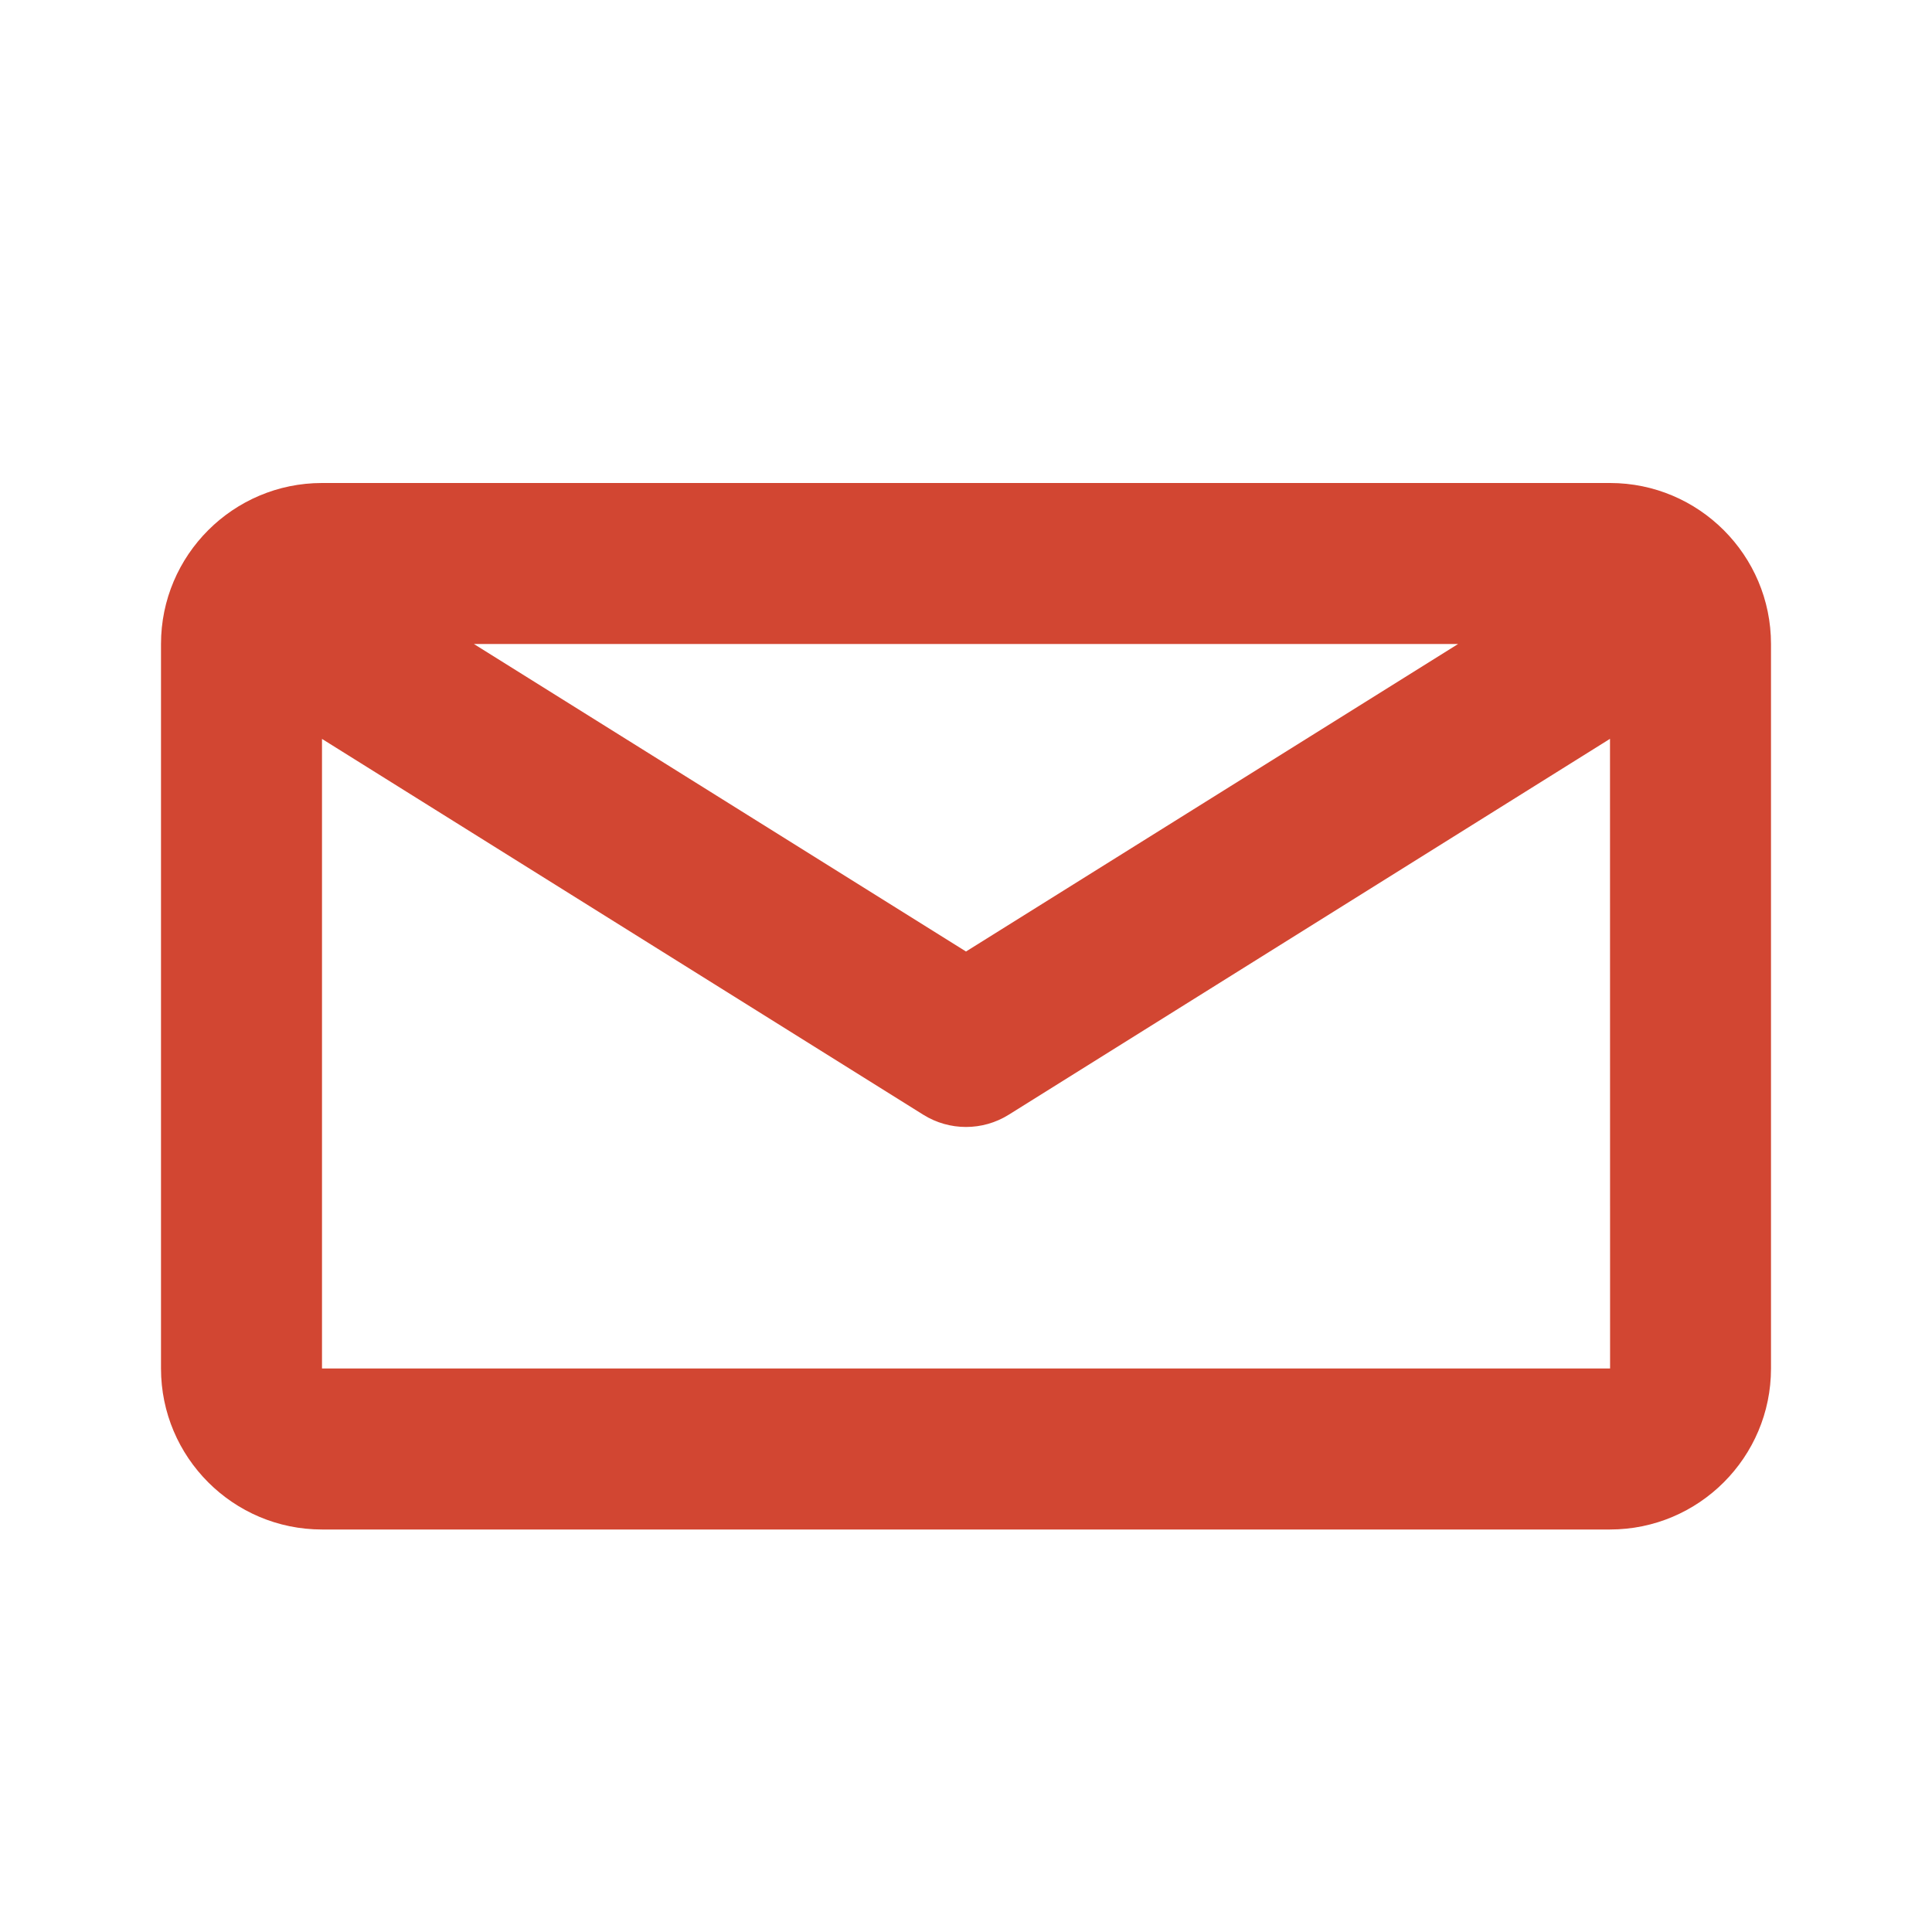
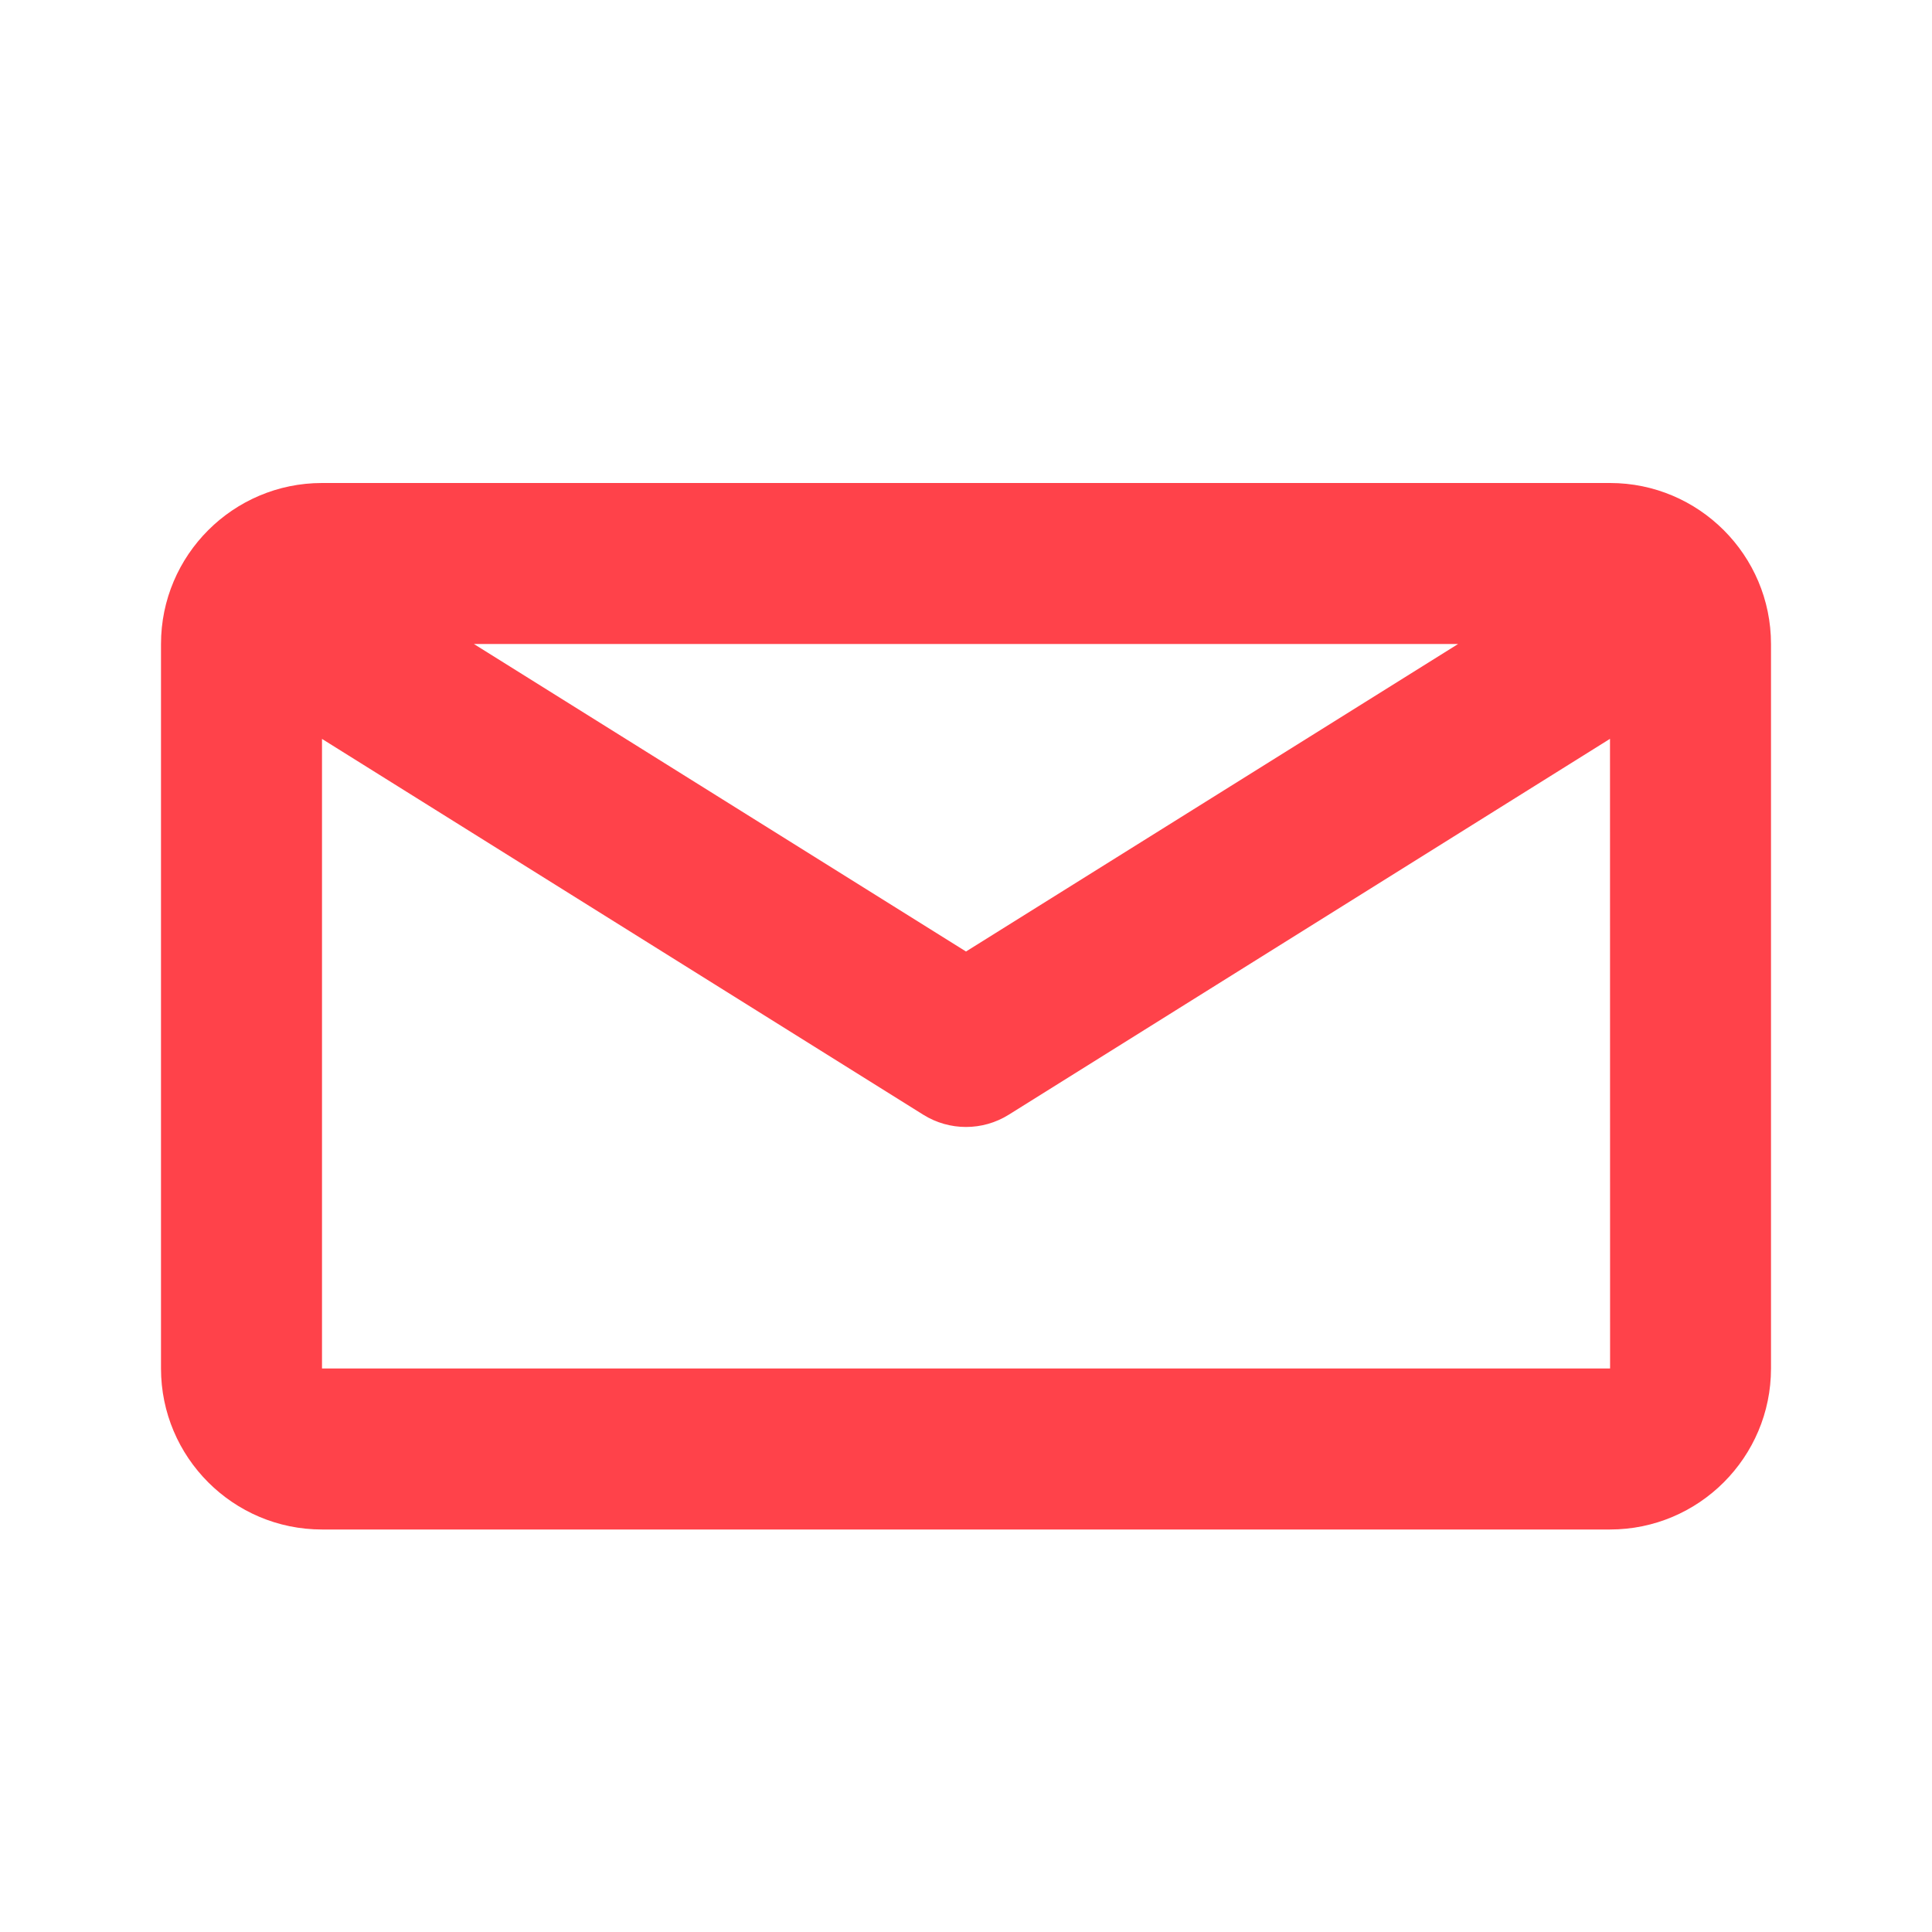
<svg xmlns="http://www.w3.org/2000/svg" width="24" height="24">
-   <path d="M4 17V9.179l7.47 4.669a1.002 1.002 0 0 0 1.06 0L20 9.178 20.001 17H4Zm14.113-9L12 11.82 5.887 8h12.226ZM20 6H4c-1.103 0-2 .897-2 2v9c0 1.103.897 2 2 2h16c1.103 0 2-.897 2-2V8c0-1.103-.897-2-2-2Z" fill="#D24632" fill-rule="evenodd" />
+   <path d="M4 17V9.179l7.47 4.669a1.002 1.002 0 0 0 1.06 0L20 9.178 20.001 17H4Zm14.113-9L12 11.82 5.887 8h12.226ZM20 6H4c-1.103 0-2 .897-2 2v9c0 1.103.897 2 2 2h16c1.103 0 2-.897 2-2V8c0-1.103-.897-2-2-2Z" fill="#FF424A" fill-rule="evenodd" />
</svg>
